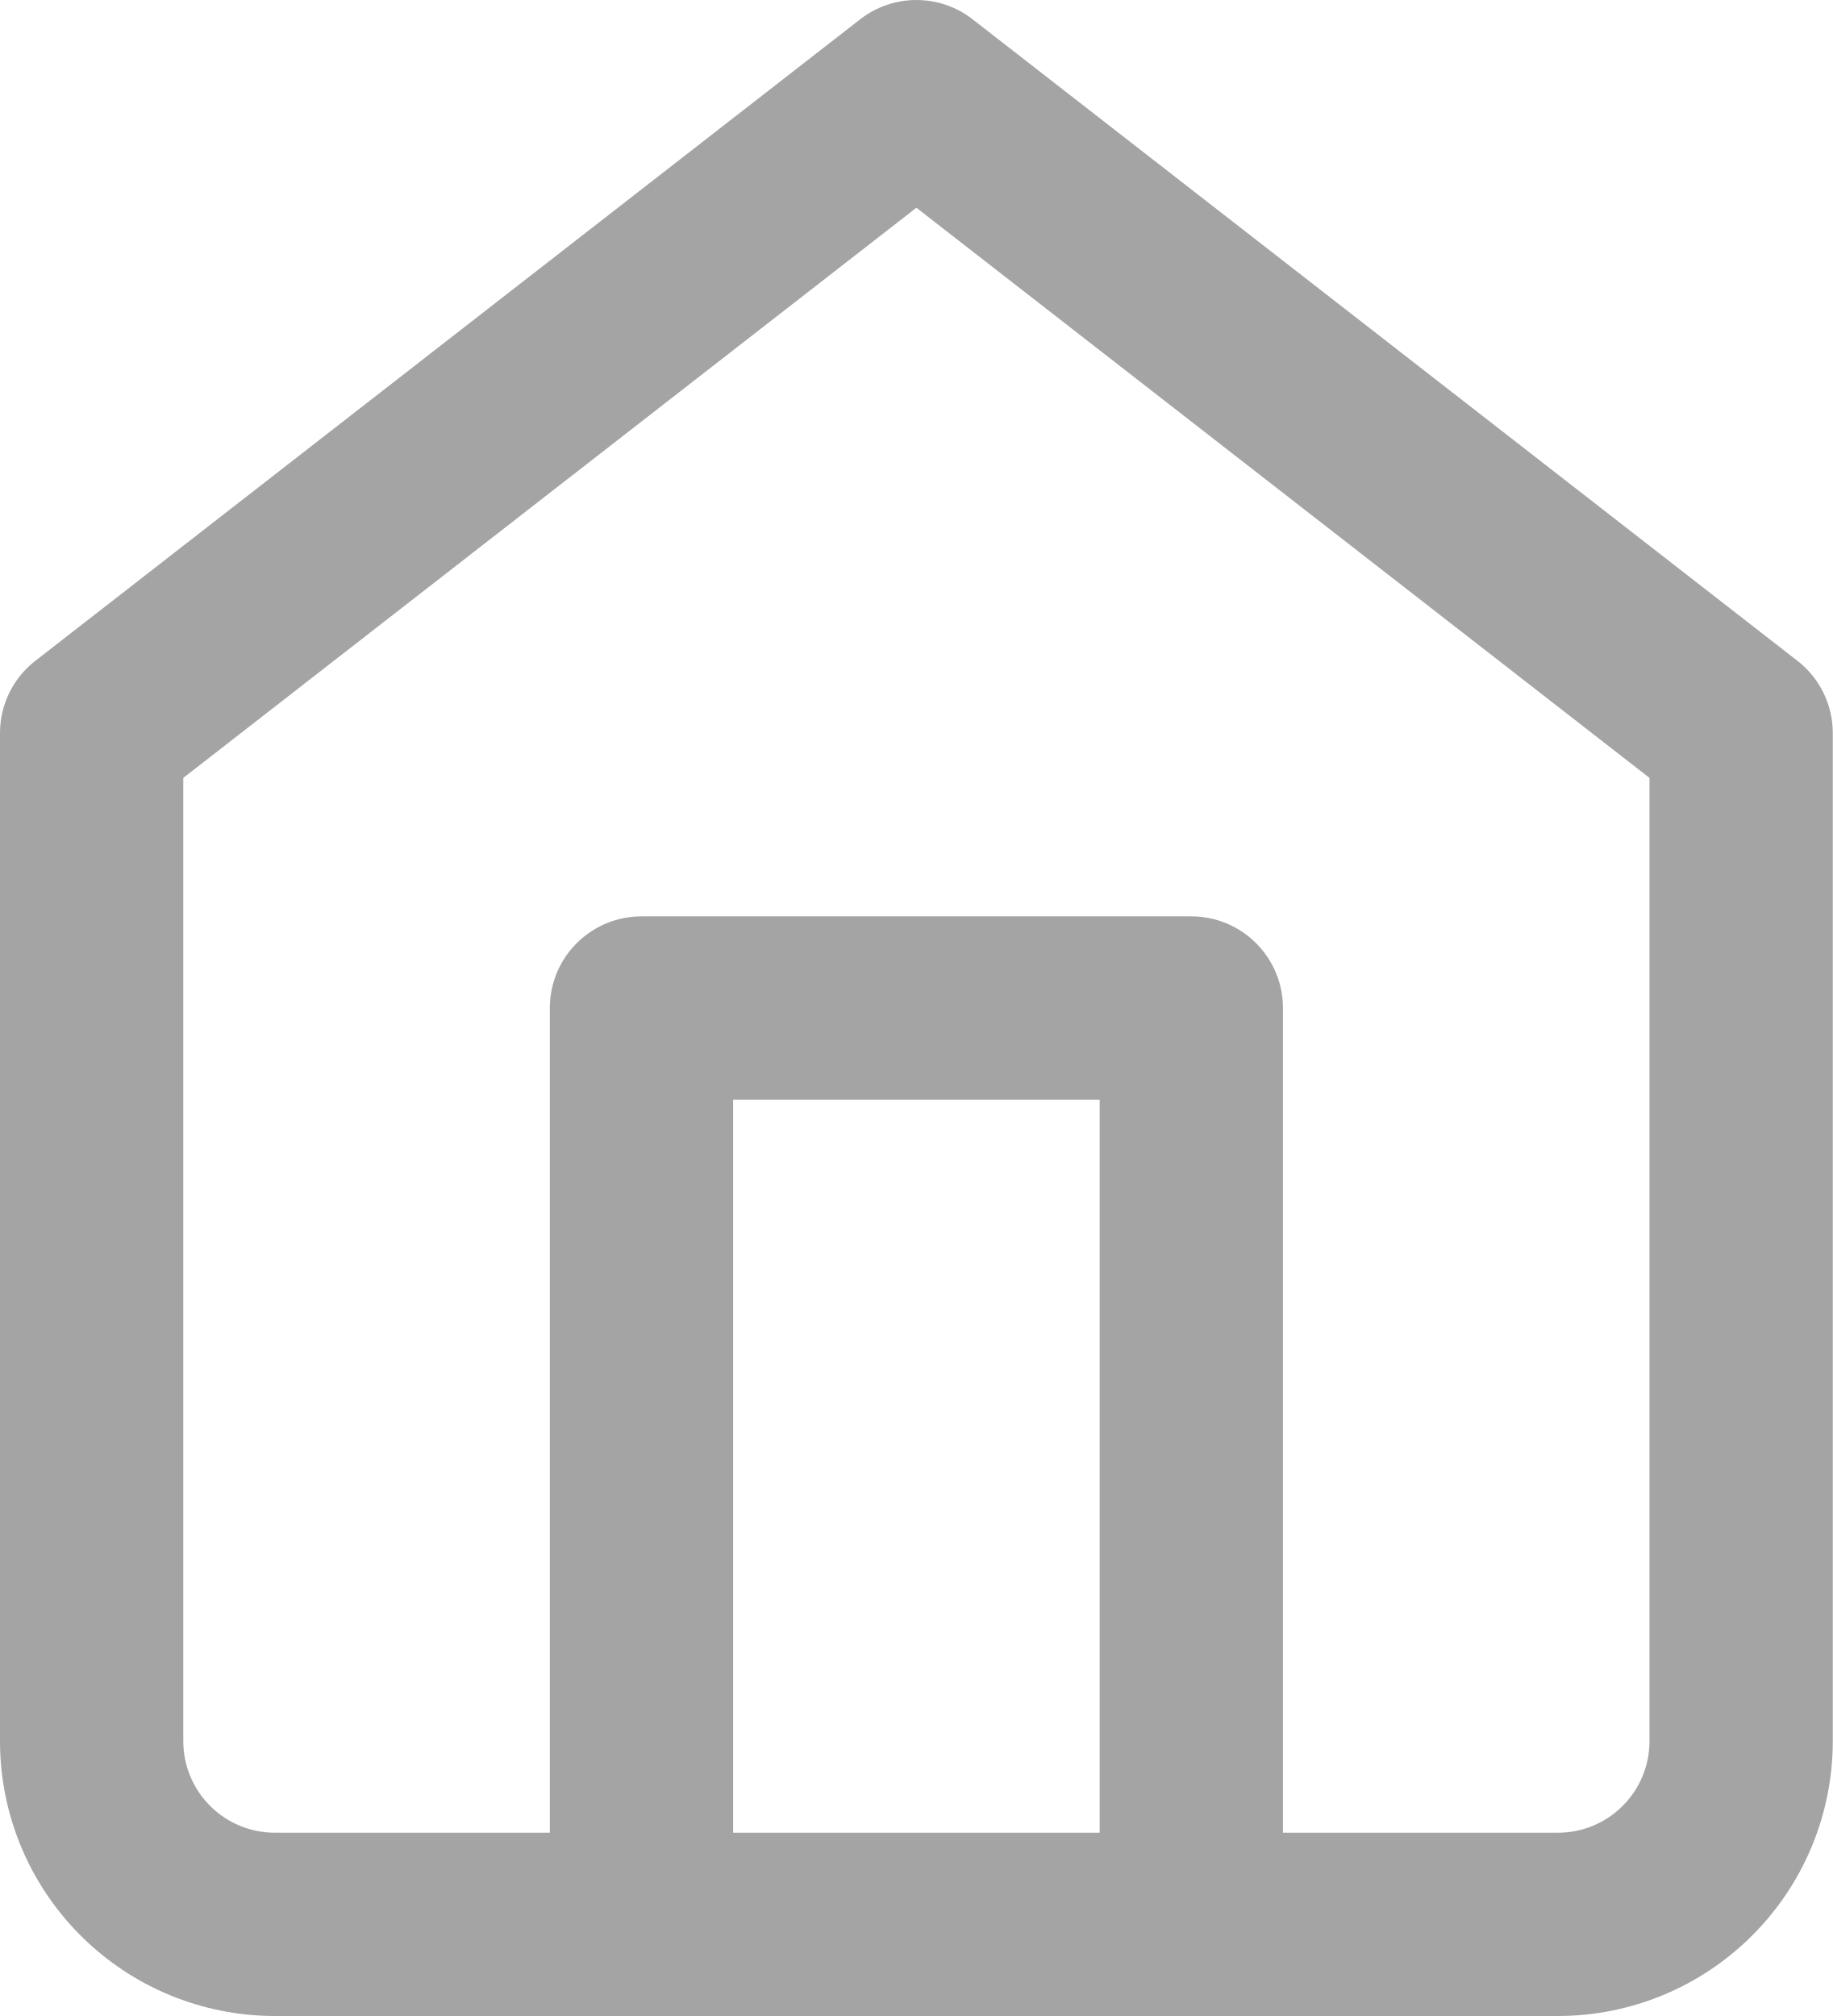
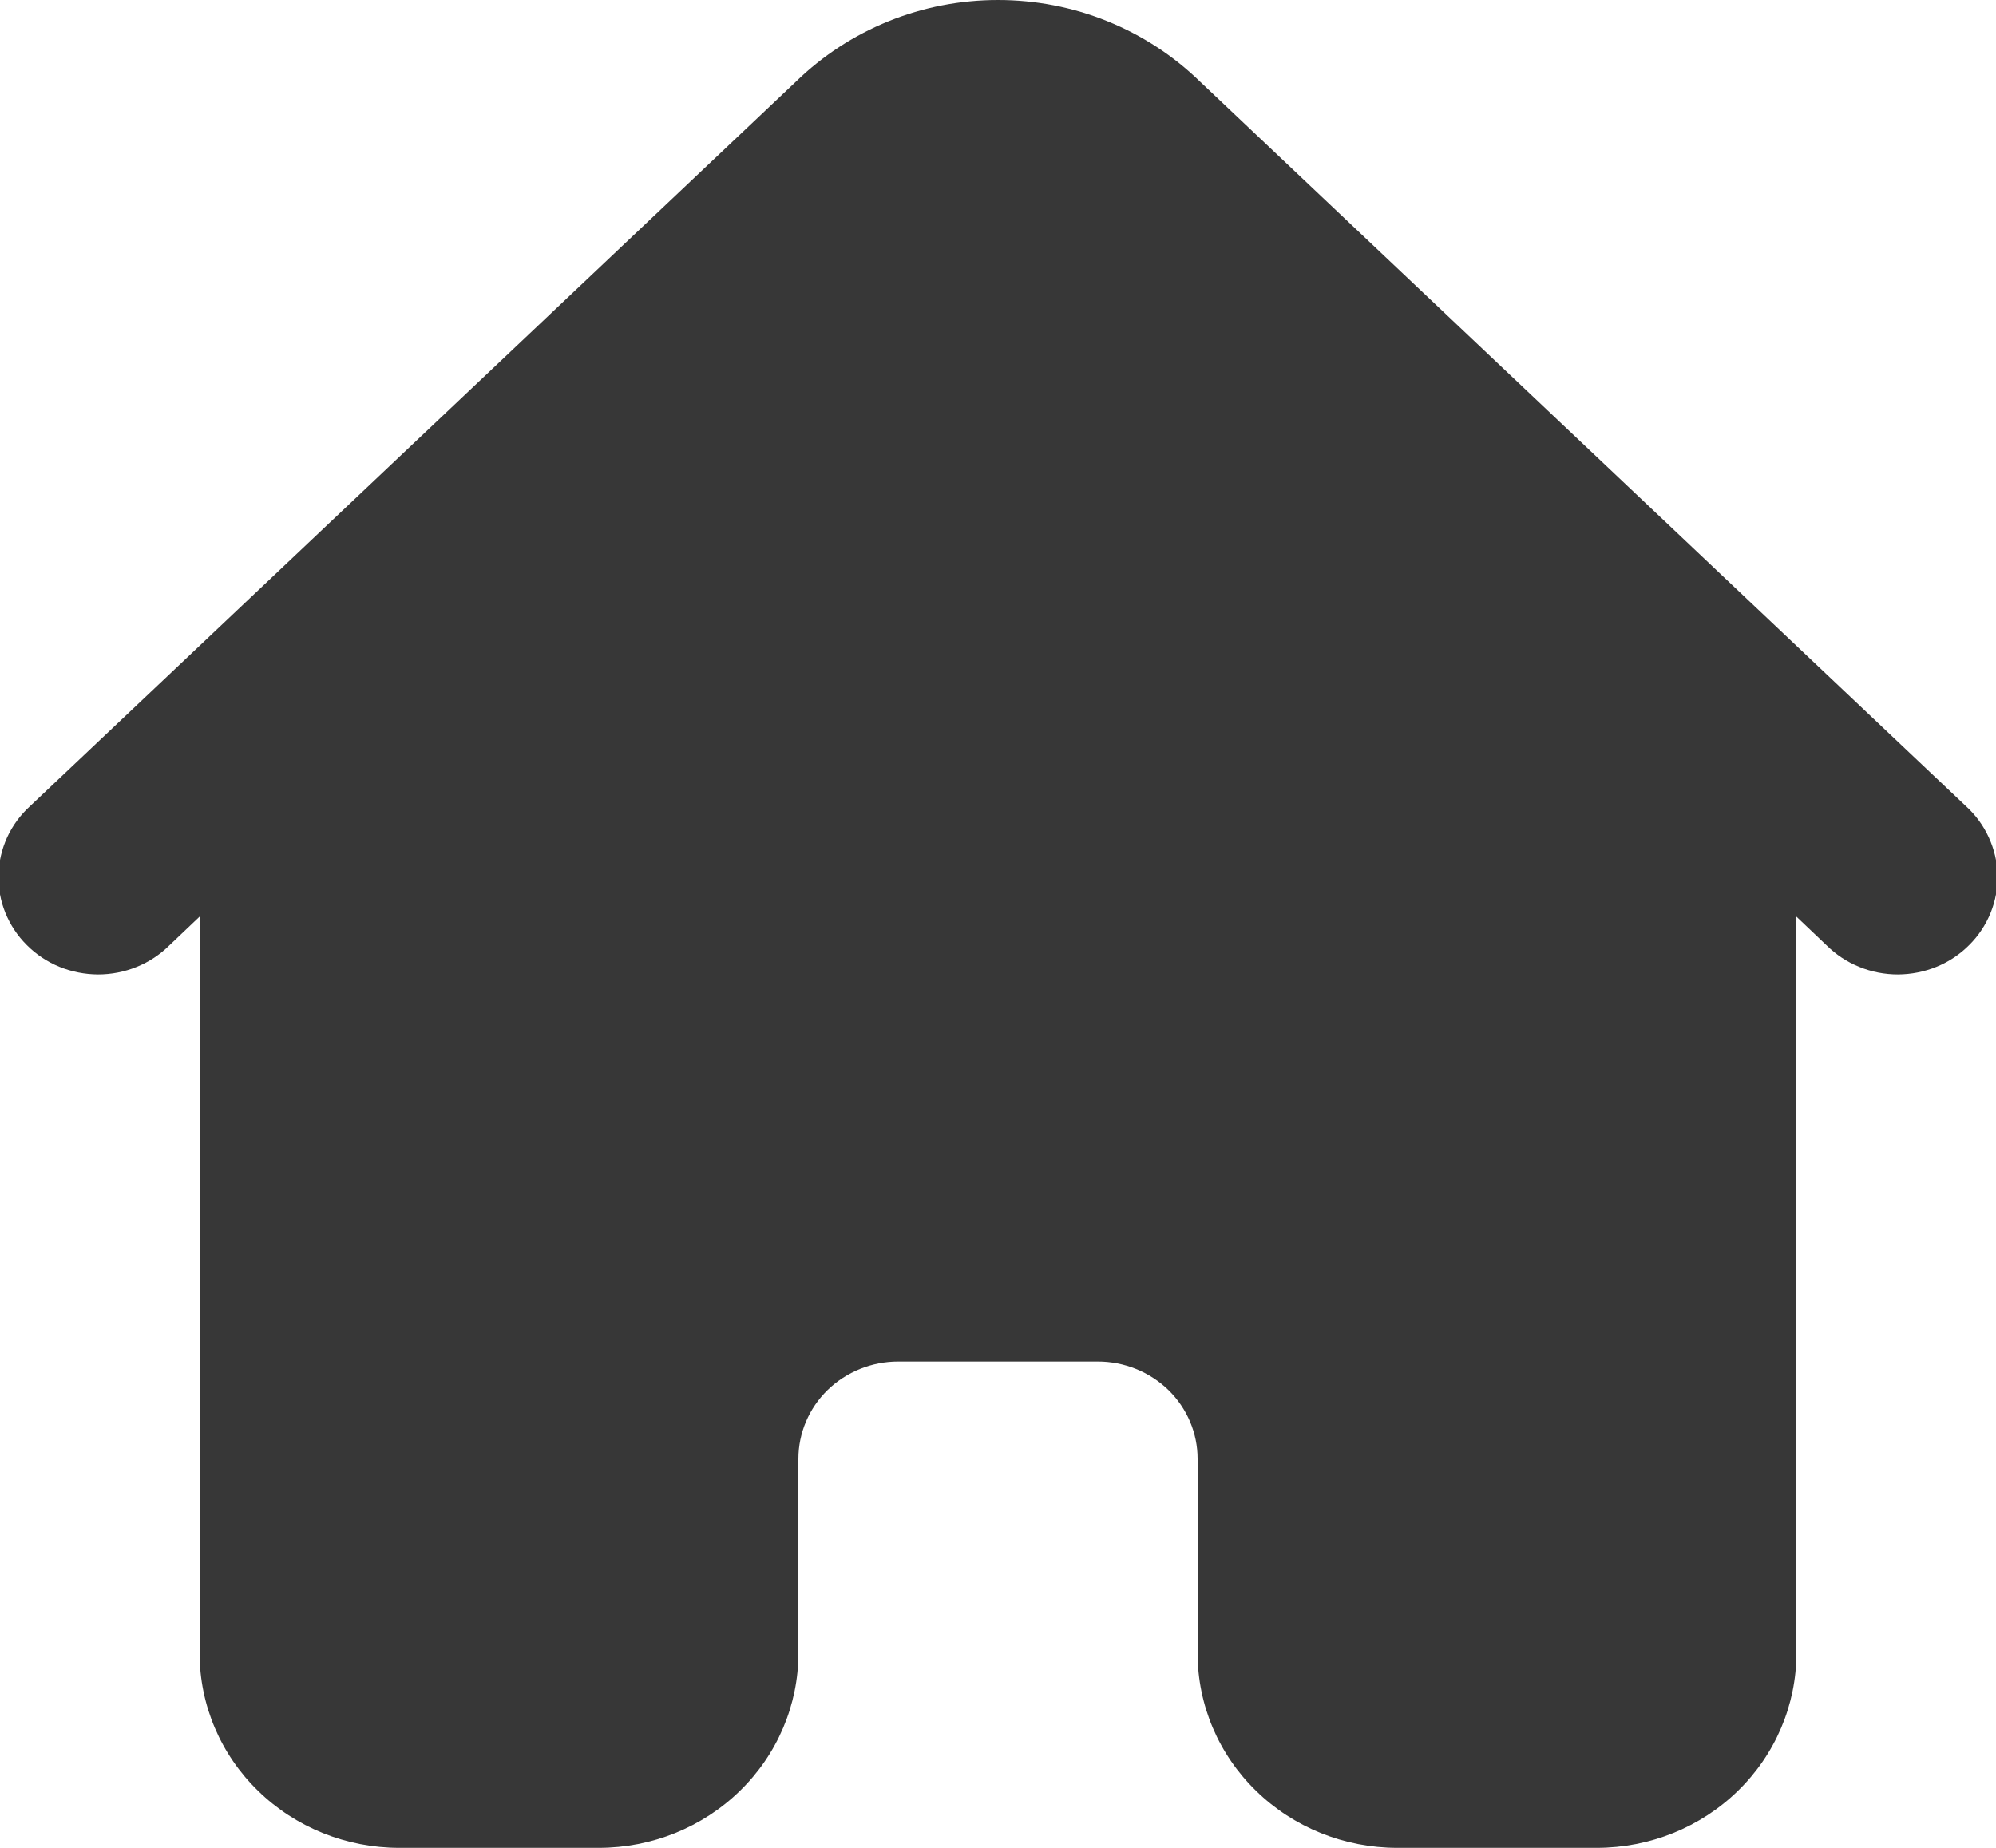
- <svg xmlns="http://www.w3.org/2000/svg" fill="none" height="22" viewBox="0 0 20 22" width="20">
-   <path clip-rule="evenodd" d="M10.614 0.211C10.253 -0.07 9.747 -0.07 9.386 0.211L0.386 7.211C0.142 7.4 0 7.691 0 8V19C0 19.796 0.316 20.559 0.879 21.121C1.441 21.684 2.204 22 3 22H17C17.796 22 18.559 21.684 19.121 21.121C19.684 20.559 20 19.796 20 19V8C20 7.691 19.858 7.4 19.614 7.211L10.614 0.211ZM10 2.267L18 8.489V19C18 19.265 17.895 19.52 17.707 19.707C17.52 19.895 17.265 20 17 20H3C2.735 20 2.48 19.895 2.293 19.707C2.105 19.52 2 19.265 2 19V8.489L10 2.267Z" fill="#A4A4A4" fill-rule="evenodd" />
-   <path clip-rule="evenodd" d="M8 12H12V21C12 21.552 12.448 22 13 22C13.552 22 14 21.552 14 21V11C14 10.448 13.552 10 13 10H7C6.448 10 6 10.448 6 11V21C6 21.552 6.448 22 7 22C7.552 22 8 21.552 8 21V12Z" fill="#A4A4A4" fill-rule="evenodd" />
+ <svg xmlns="http://www.w3.org/2000/svg" width="27" height="25" viewBox="0 0 27 25" fill="none">
+   <path d="M26.592 10.905L16.234 1.105C15.875 0.755 15.449 0.477 14.98 0.287C14.511 0.097 14.008 -0 13.5 -0C12.992 -0 12.489 0.097 12.02 0.287C11.551 0.477 11.125 0.755 10.766 1.105L0.408 10.905C0.277 11.024 0.171 11.168 0.097 11.328C0.024 11.488 -0.016 11.66 -0.021 11.835C-0.025 12.01 0.006 12.185 0.072 12.348C0.138 12.511 0.236 12.66 0.362 12.785C0.487 12.911 0.637 13.011 0.802 13.079C0.968 13.147 1.146 13.182 1.326 13.183C1.505 13.183 1.683 13.149 1.849 13.081C2.015 13.014 2.166 12.914 2.292 12.789L2.7 12.401V22.368C2.7 23.066 2.984 23.736 3.491 24.229C3.997 24.723 4.684 25 5.4 25H8.1C8.816 25 9.503 24.723 10.009 24.229C10.515 23.736 10.8 23.066 10.8 22.368V19.737C10.8 19.388 10.942 19.053 11.195 18.806C11.449 18.56 11.792 18.421 12.15 18.421H14.85C15.208 18.421 15.551 18.56 15.805 18.806C16.058 19.053 16.2 19.388 16.2 19.737V22.368C16.2 23.066 16.484 23.736 16.991 24.229C17.497 24.723 18.184 25 18.9 25H21.6C22.316 25 23.003 24.723 23.509 24.229C24.015 23.736 24.3 23.066 24.3 22.368V12.401L24.708 12.789C24.834 12.914 24.985 13.014 25.151 13.081C25.317 13.149 25.494 13.183 25.674 13.183C25.854 13.182 26.032 13.147 26.197 13.079C26.363 13.011 26.513 12.911 26.638 12.785C26.764 12.66 26.862 12.511 26.928 12.348C26.994 12.185 27.025 12.01 27.021 11.835C27.016 11.66 26.976 11.488 26.902 11.328C26.829 11.168 26.723 11.024 26.592 10.905Z" fill="#373737" />
</svg>
